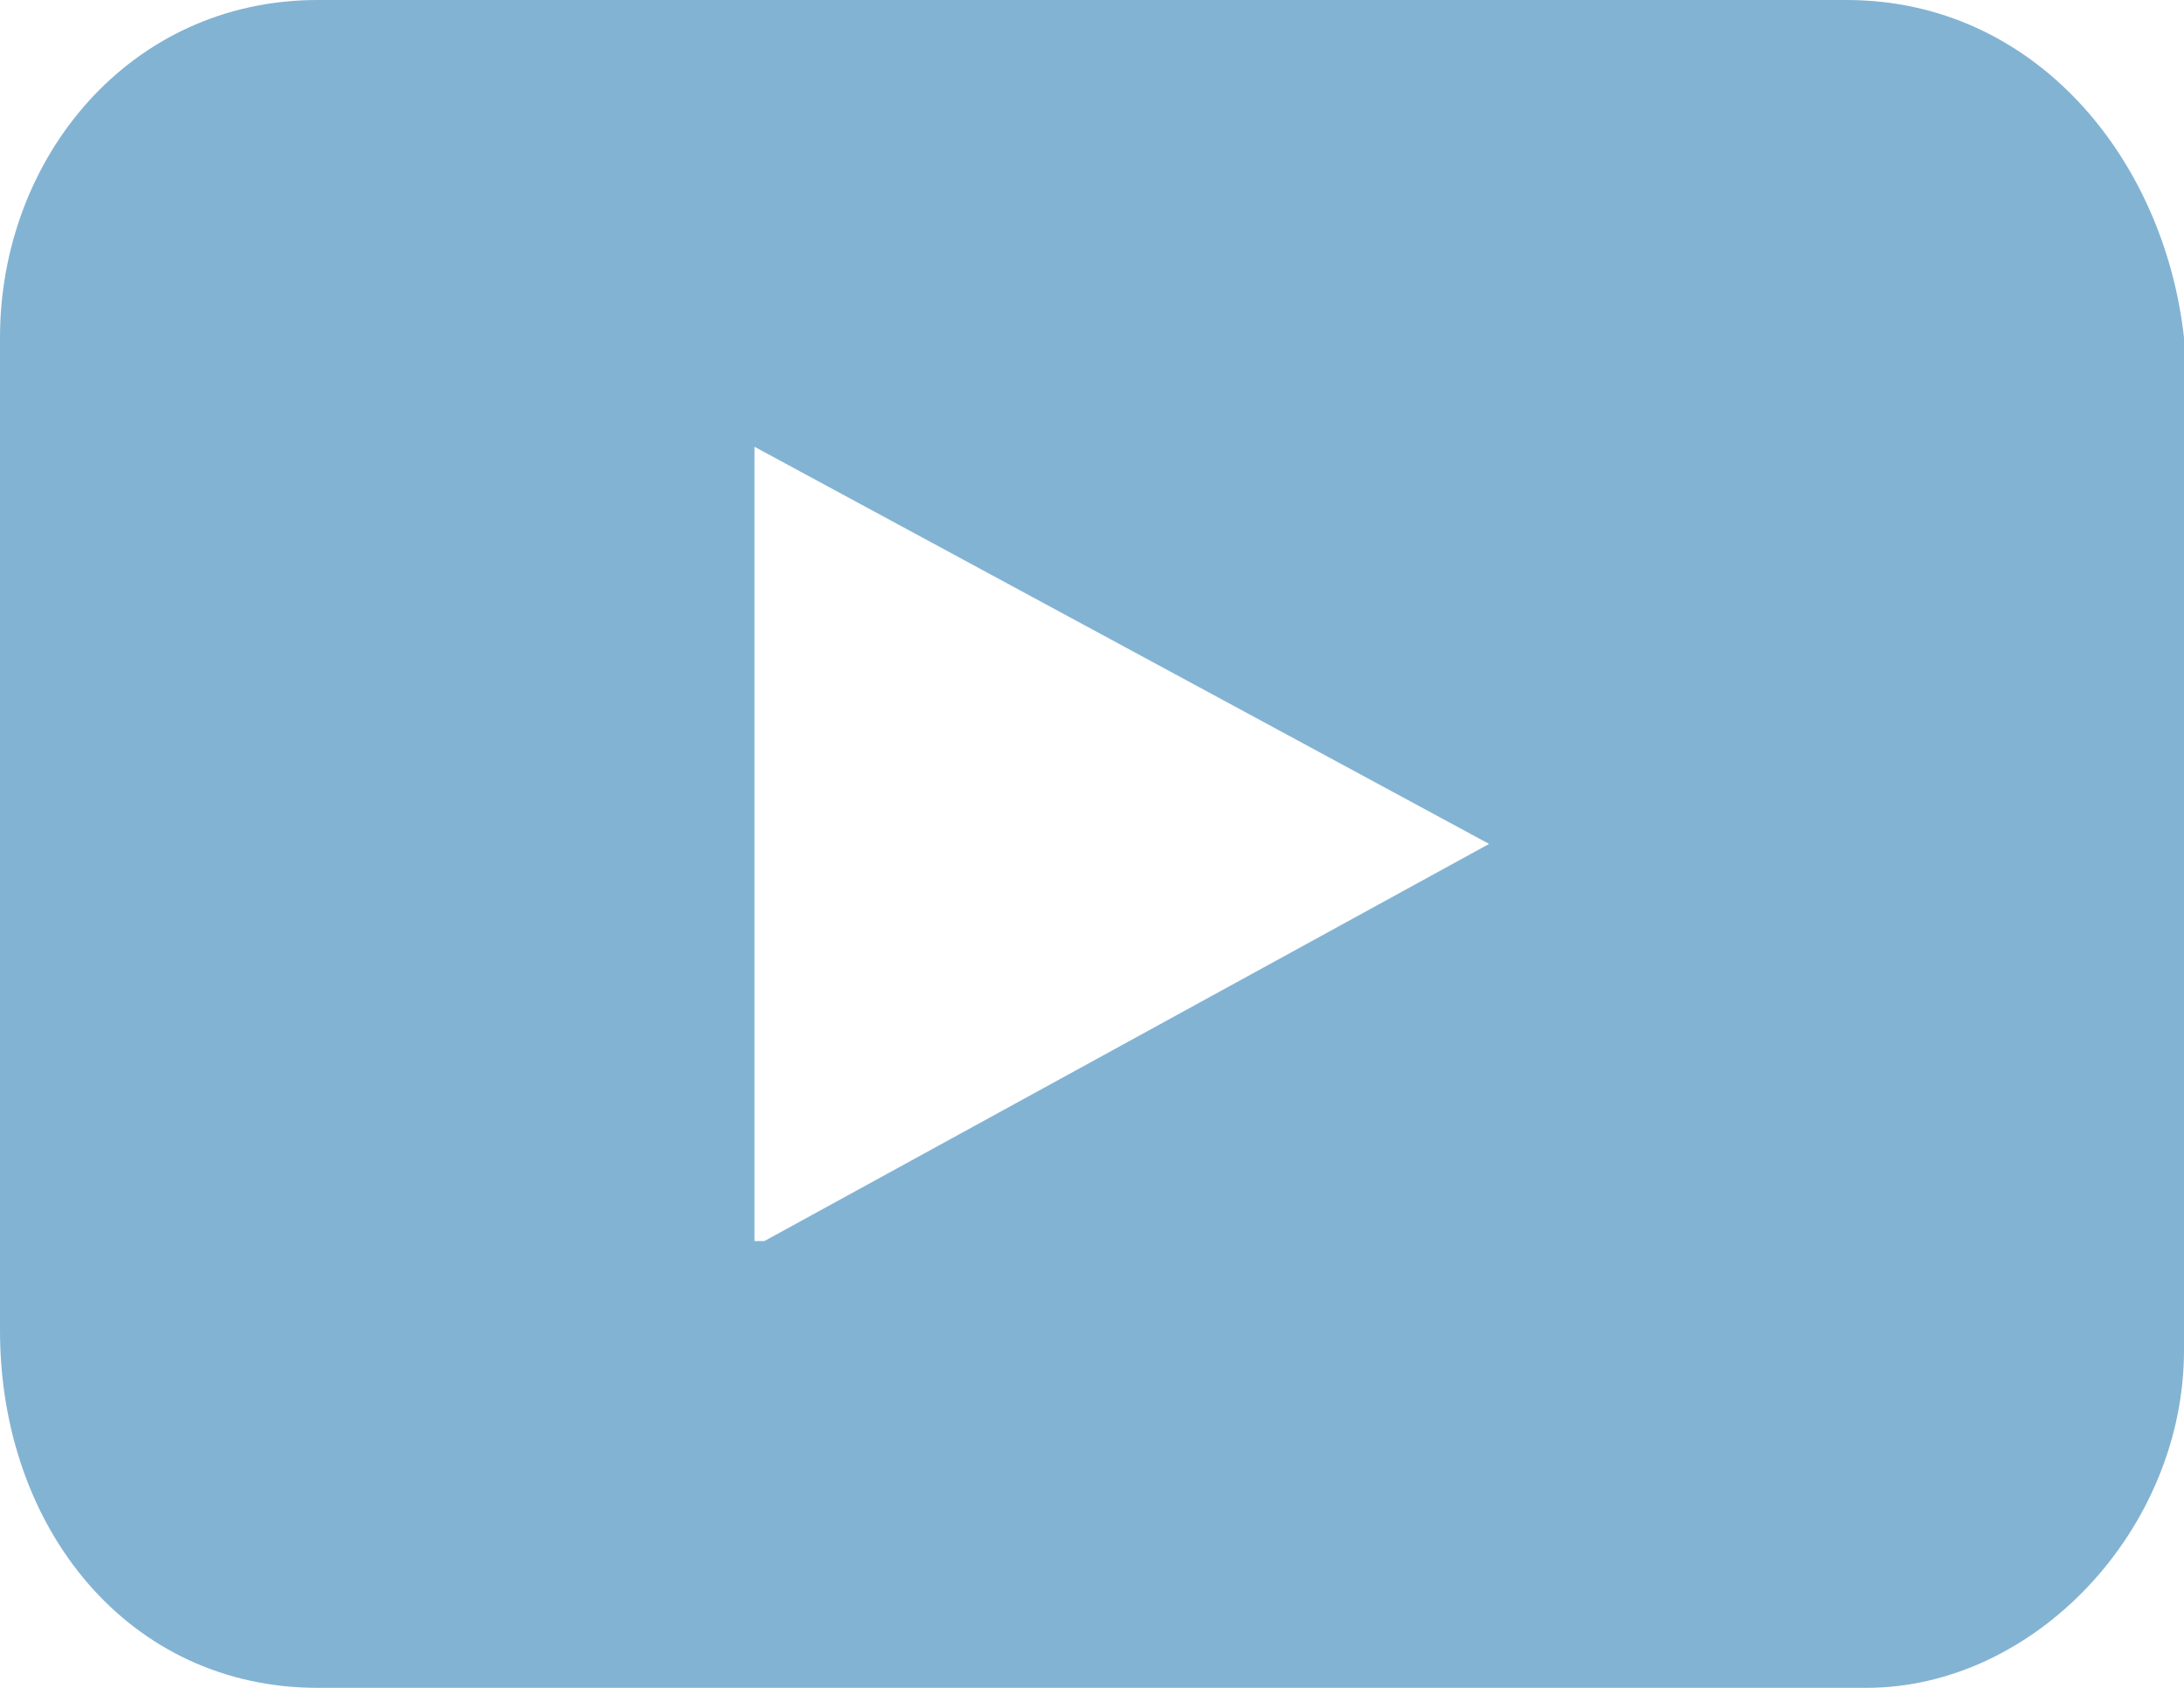
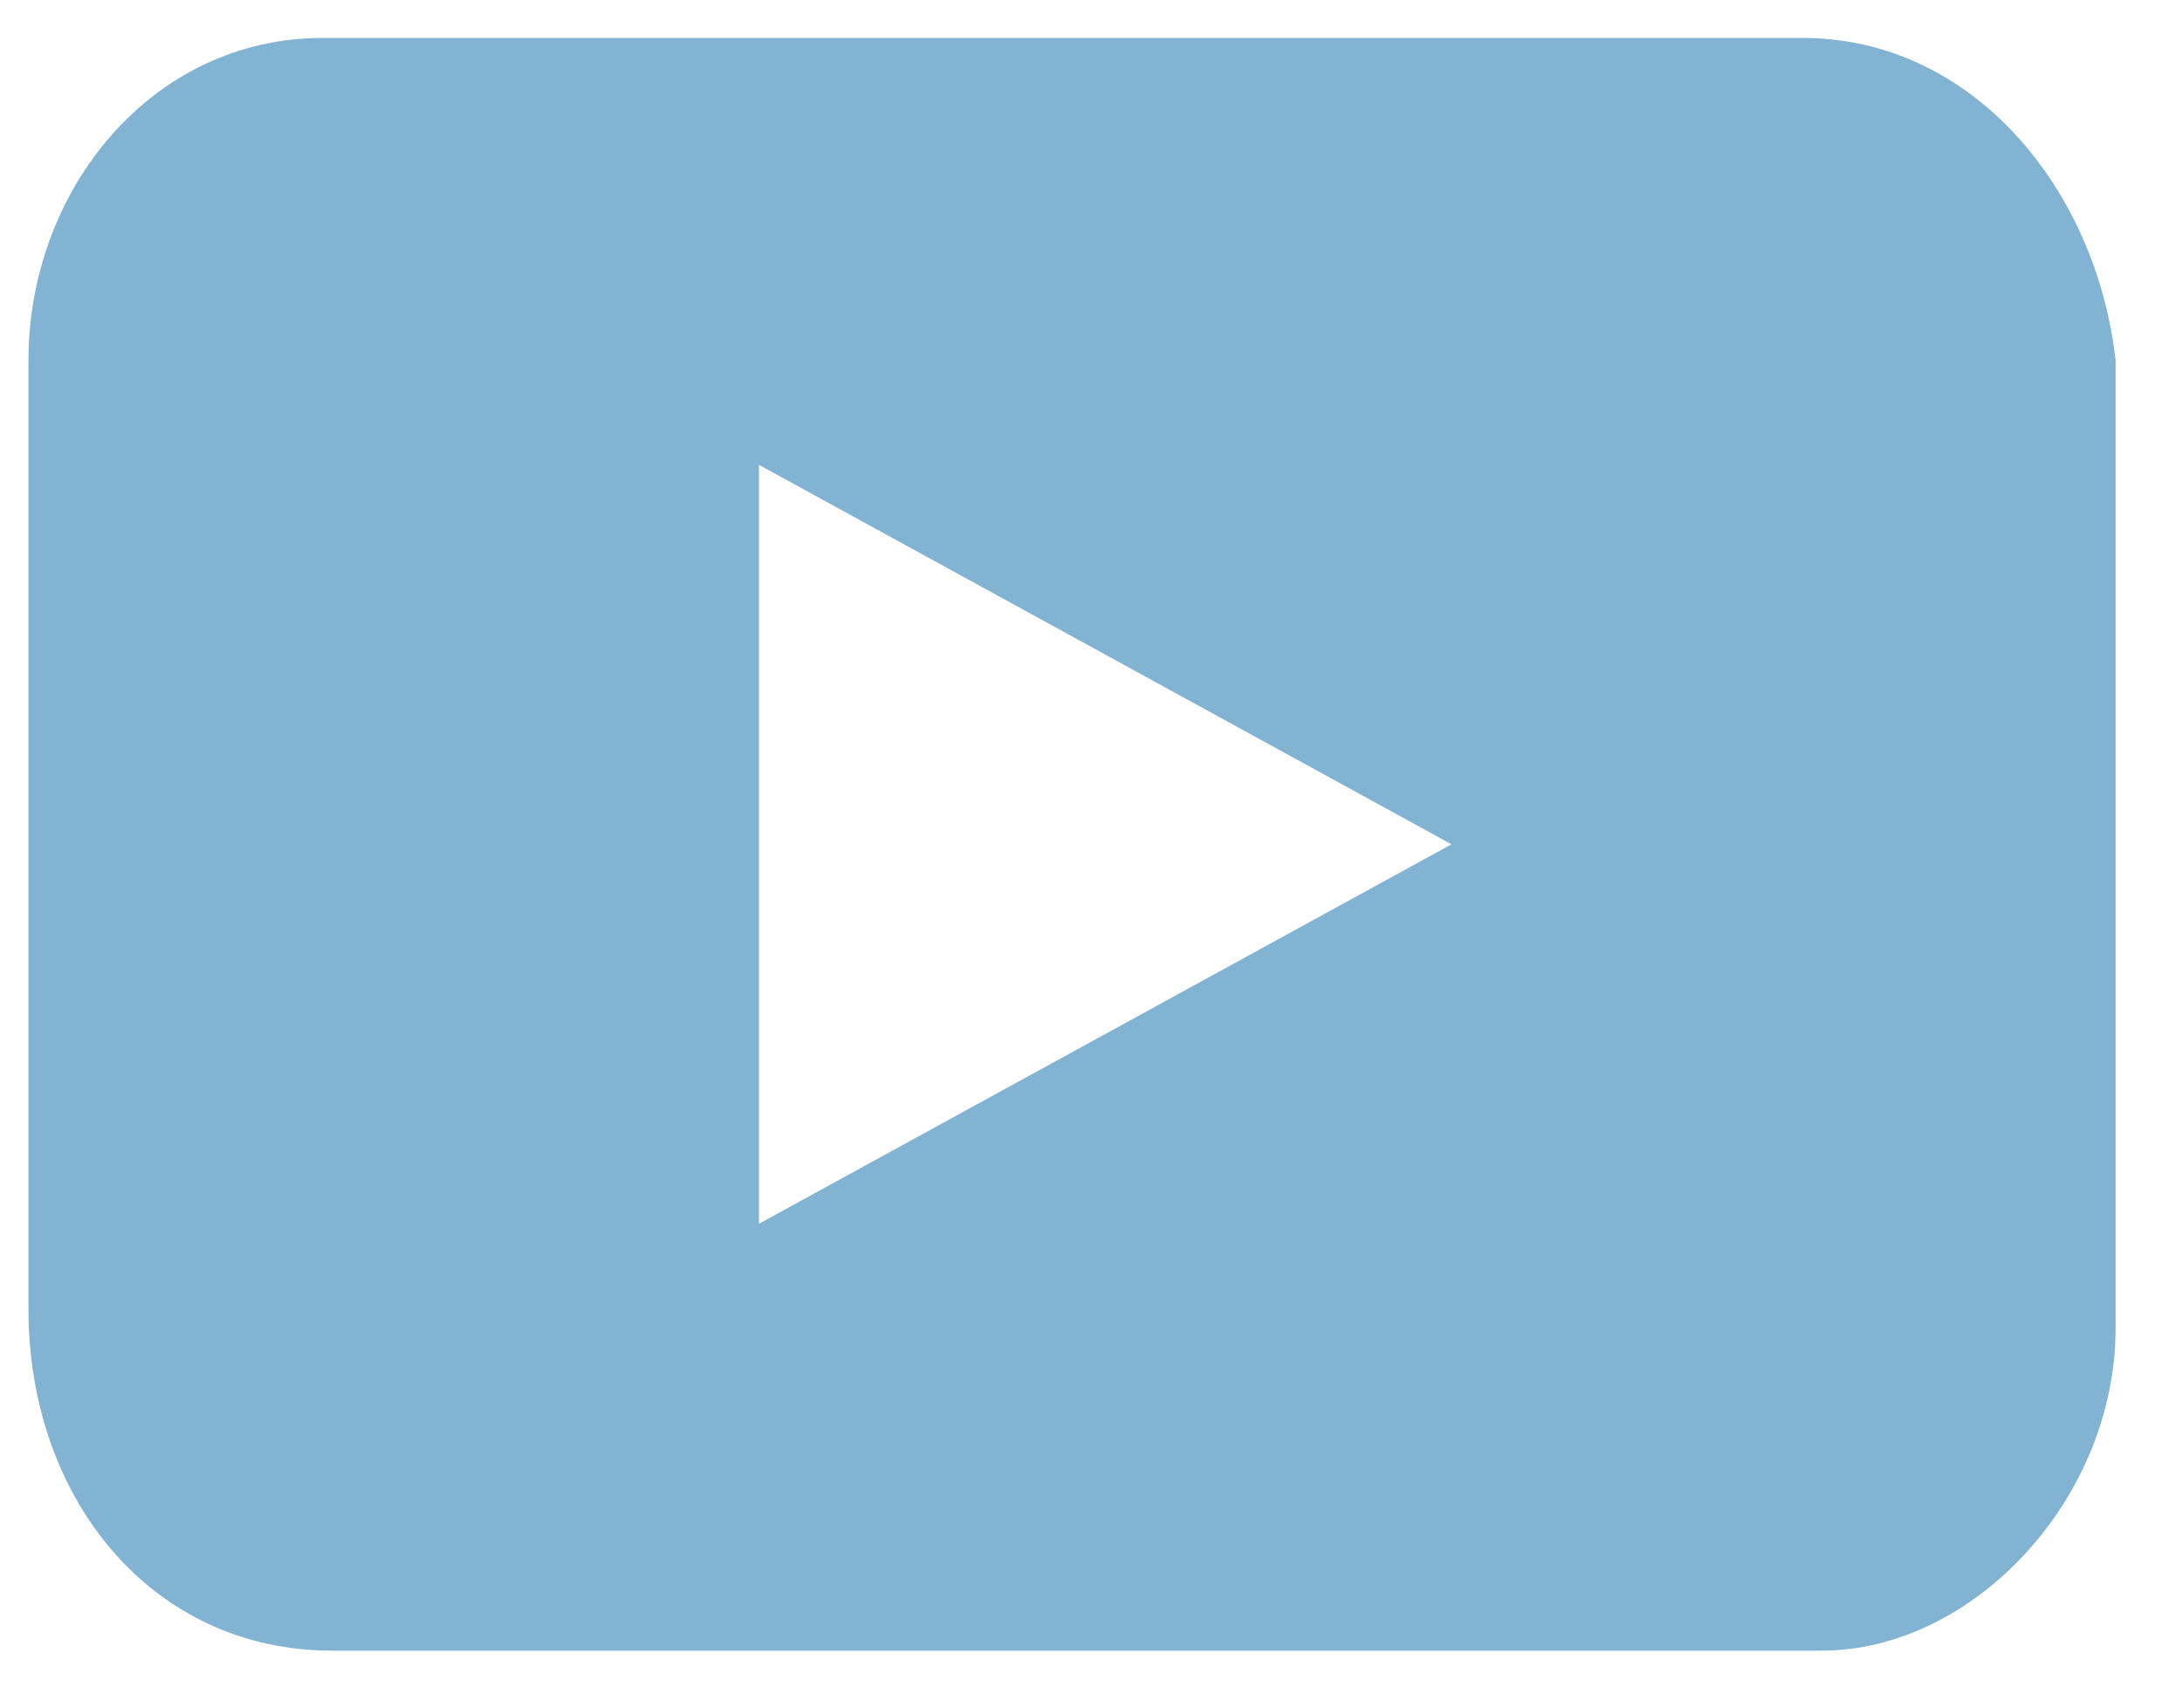
- <svg xmlns="http://www.w3.org/2000/svg" width="22" height="17" viewBox="0 0 22 17" fill="none">
-   <path d="M18.6 0H3.2C1.3 0 0 1.6 0 3.4v10c0 2 1.3 3.6 3.2 3.6h15.6c1.7 0 3.2-1.6 3.2-3.4V3.4C21.8 1.6 20.5 0 18.6 0Zm-11 12.5v-8l7.4 4-7.3 4Z" fill="#83B3D3" />
+ <svg xmlns="http://www.w3.org/2000/svg" width="23" height="18" viewBox="0 0 23 18" fill="none">
+   <path d="M19 .4H3.4C1.6.4.3 2 .3 3.8v10c0 2 1.3 3.6 3.2 3.6h15.7c1.6 0 3.1-1.6 3.1-3.4V3.8C22.1 2 20.8.4 19 .4ZM8 12.9v-8l7.3 4-7.3 4Z" fill="#83B3D3" />
</svg>
